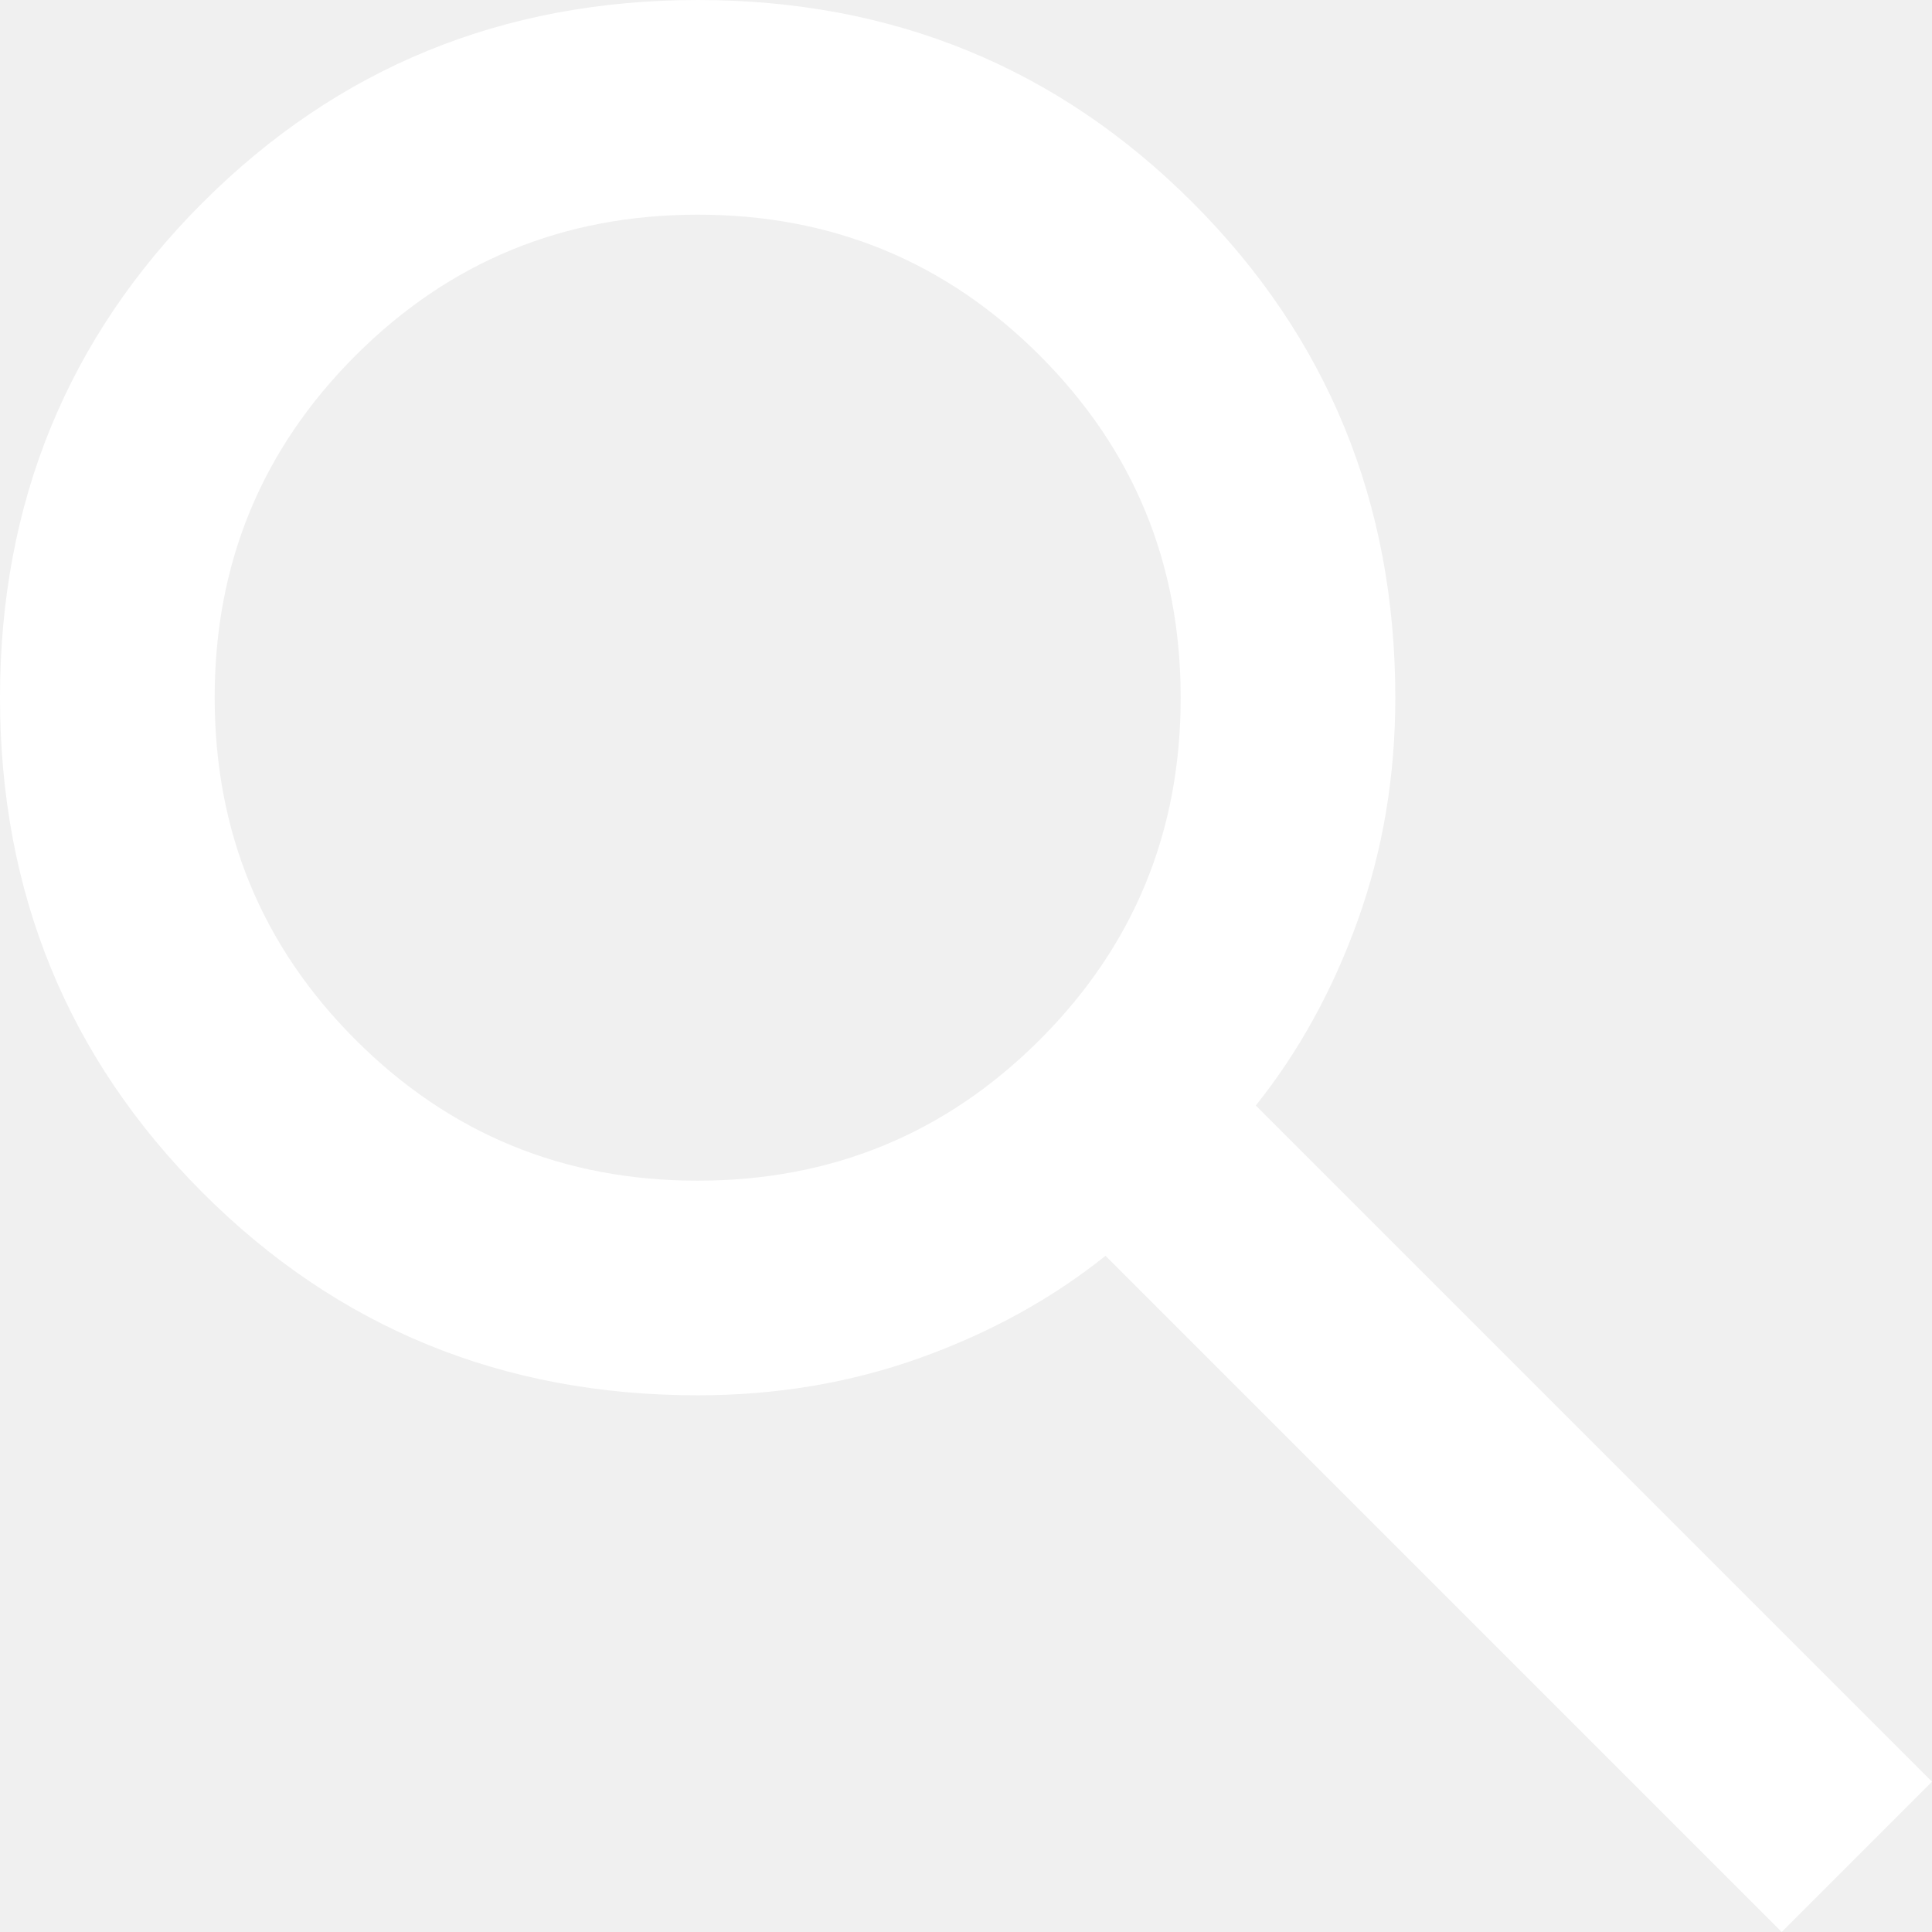
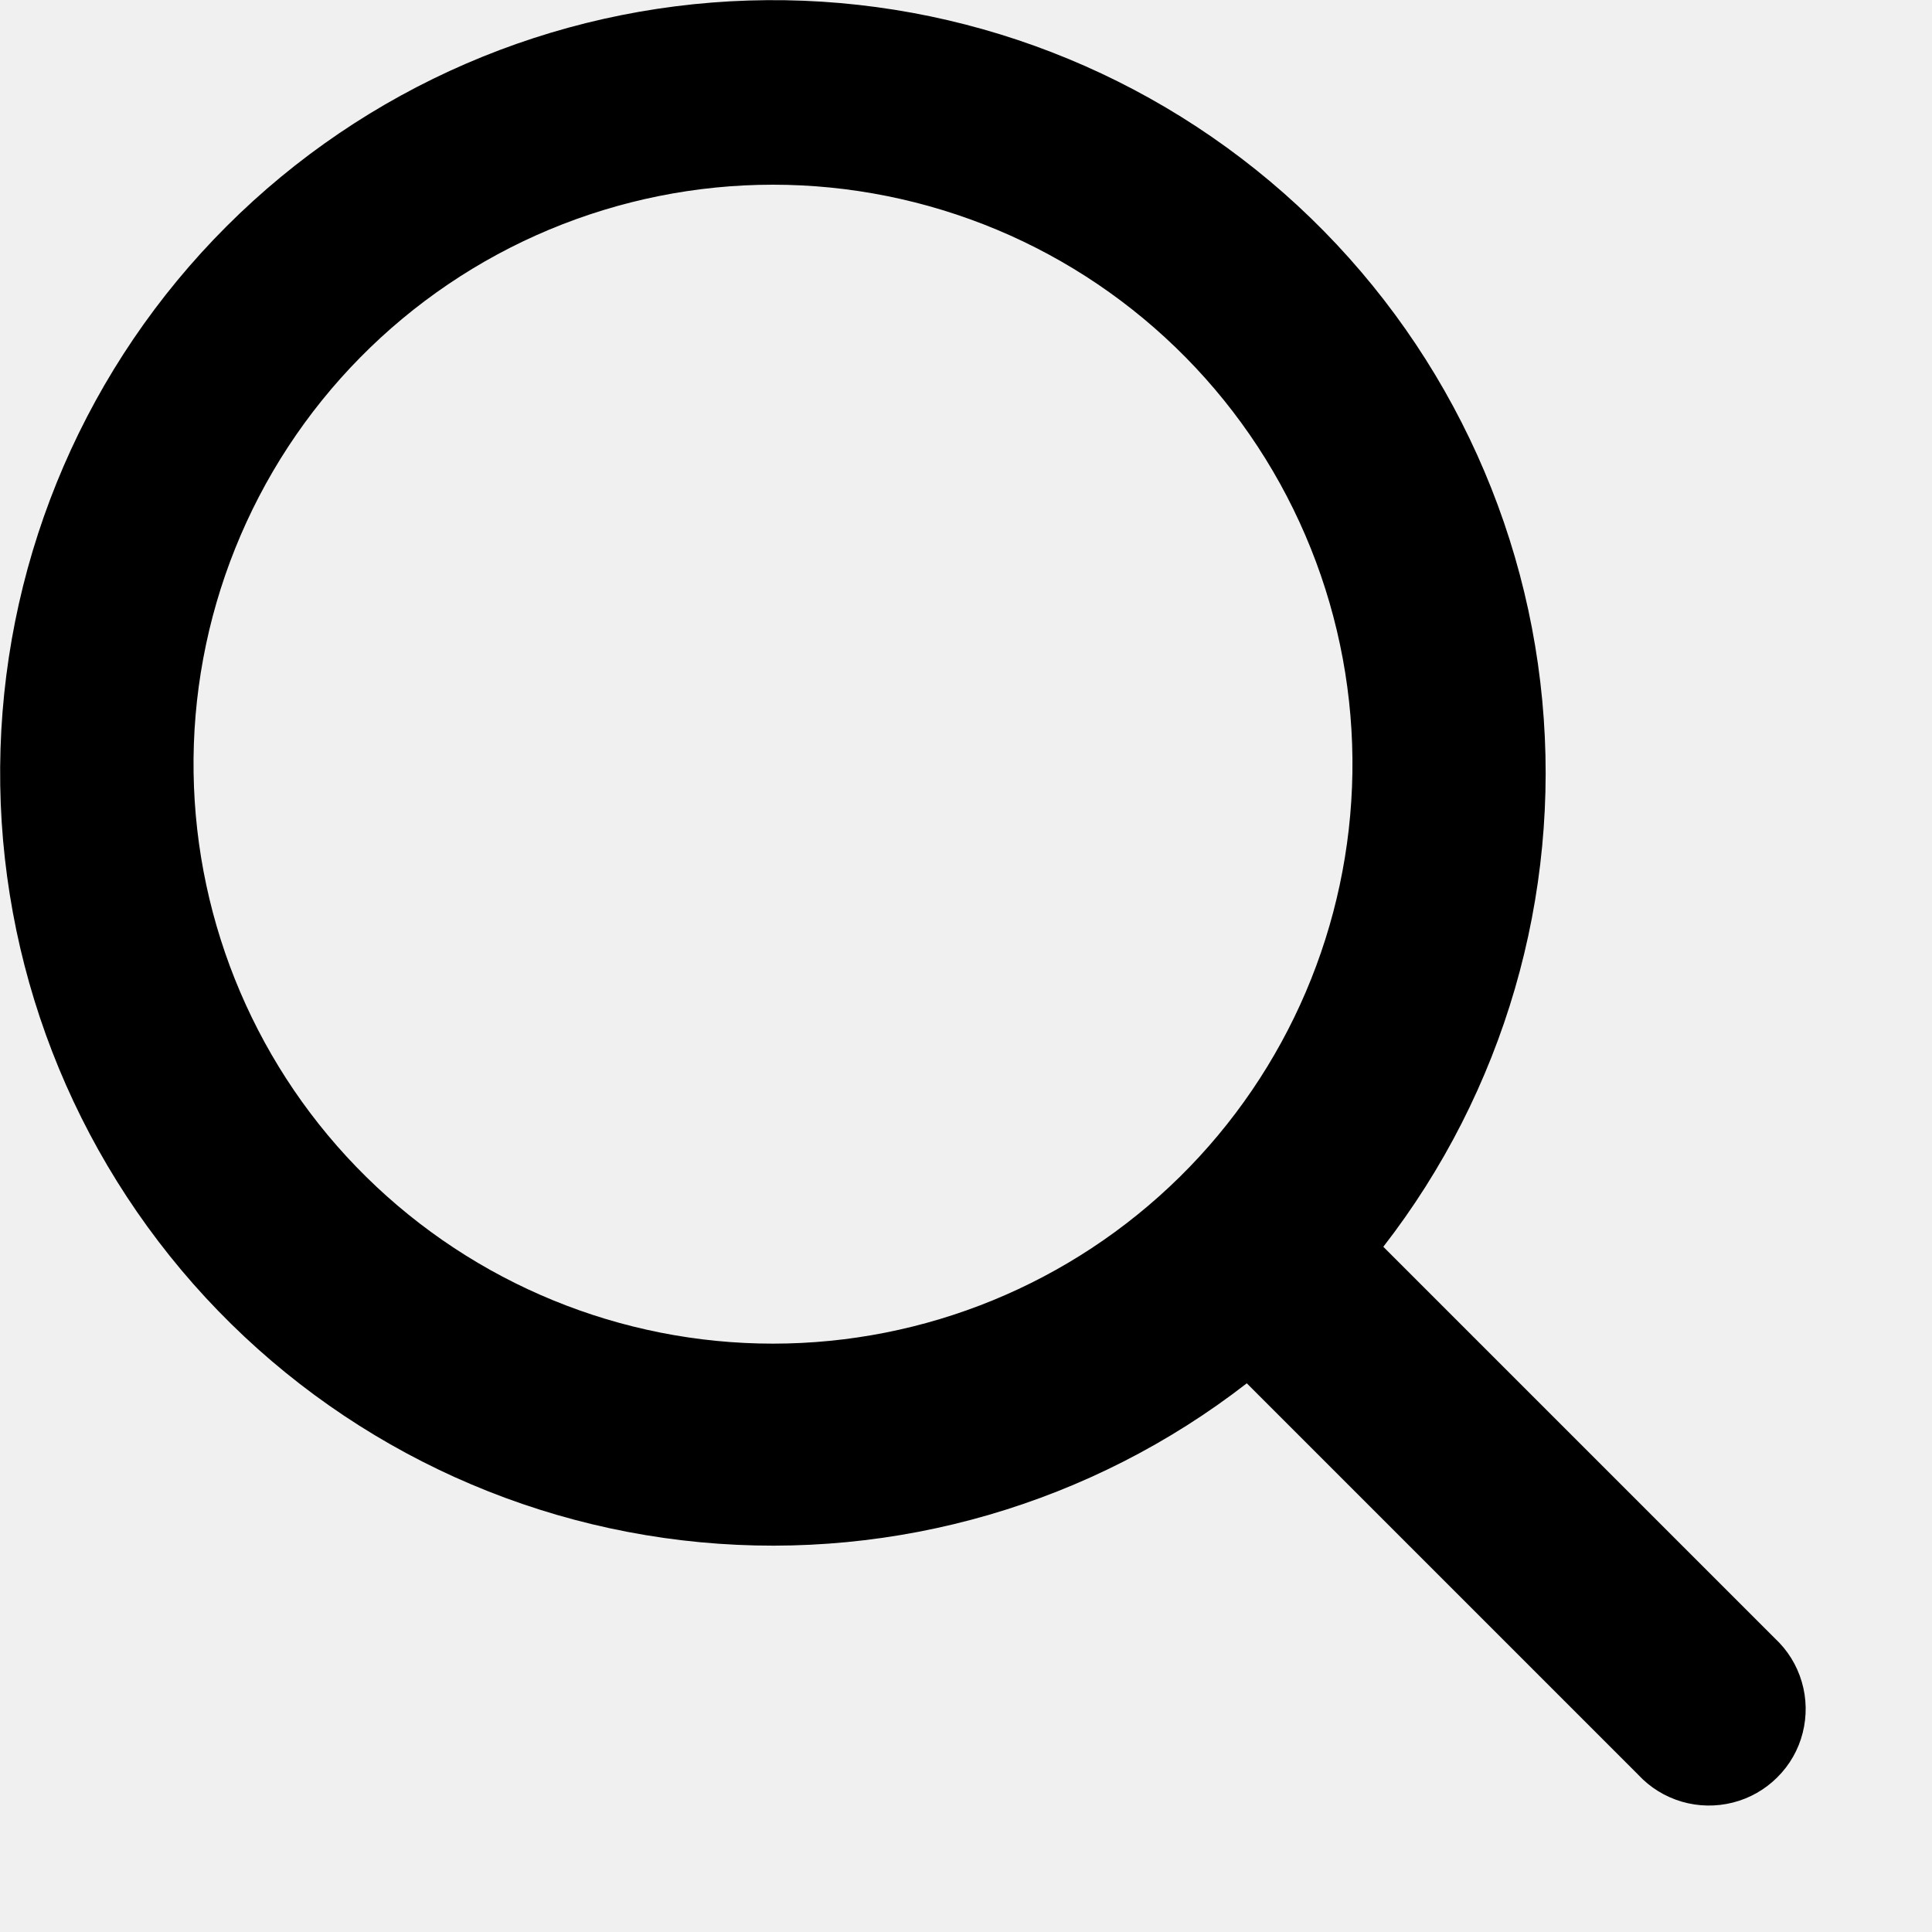
- <svg xmlns="http://www.w3.org/2000/svg" width="42" height="42" viewBox="0 0 42 42" fill="none">
-   <path d="M38.733 42L24.033 27.3C22.867 28.233 21.525 28.972 20.008 29.517C18.492 30.061 16.878 30.333 15.167 30.333C10.928 30.333 7.341 28.865 4.405 25.928C1.47 22.991 0.002 19.404 0 15.167C0 10.928 1.468 7.341 4.405 4.405C7.342 1.47 10.929 0.002 15.167 0C19.406 0 22.993 1.468 25.928 4.405C28.863 7.342 30.332 10.929 30.333 15.167C30.333 16.878 30.061 18.492 29.517 20.008C28.972 21.525 28.233 22.867 27.3 24.033L42 38.733L38.733 42ZM15.167 25.667C18.083 25.667 20.563 24.645 22.605 22.603C24.648 20.561 25.668 18.082 25.667 15.167C25.667 12.25 24.645 9.77 22.603 7.728C20.561 5.686 18.082 4.665 15.167 4.667C12.25 4.667 9.77 5.688 7.728 7.73C5.686 9.773 4.665 12.252 4.667 15.167C4.667 18.083 5.688 20.563 7.73 22.605C9.773 24.648 12.252 25.668 15.167 25.667Z" fill="white" />
+ <svg xmlns="http://www.w3.org/2000/svg" width="15" height="15" viewBox="0 0 15 15" fill="none">
+   <path d="M9.68 10.74C8.474 11.676 6.957 12.117 5.438 11.974C3.918 11.831 2.511 11.114 1.501 9.969C0.492 8.824 -0.044 7.338 0.004 5.813C0.052 4.287 0.679 2.837 1.758 1.758C2.837 0.679 4.287 0.052 5.813 0.004C7.338 -0.044 8.824 0.492 9.969 1.501C11.114 2.511 11.831 3.919 11.974 5.438C12.117 6.957 11.676 8.474 10.74 9.68L13.78 12.72C13.879 12.812 13.951 12.928 13.989 13.058C14.027 13.187 14.029 13.324 13.996 13.454C13.963 13.585 13.895 13.704 13.799 13.799C13.704 13.894 13.585 13.962 13.454 13.995C13.324 14.028 13.187 14.026 13.057 13.988C12.928 13.95 12.812 13.879 12.72 13.78L9.68 10.74ZM10.5 6C10.509 5.404 10.399 4.811 10.177 4.258C9.955 3.704 9.625 3.2 9.206 2.775C8.788 2.351 8.289 2.013 7.739 1.783C7.188 1.553 6.598 1.434 6.001 1.434C5.405 1.434 4.814 1.553 4.264 1.783C3.714 2.013 3.215 2.351 2.797 2.775C2.378 3.2 2.048 3.704 1.826 4.258C1.604 4.811 1.494 5.404 1.503 6C1.521 7.181 2.002 8.309 2.844 9.138C3.686 9.967 4.82 10.432 6.001 10.432C7.183 10.432 8.317 9.967 9.159 9.138C10.001 8.309 10.482 7.181 10.5 6Z" fill="black" />
</svg>
